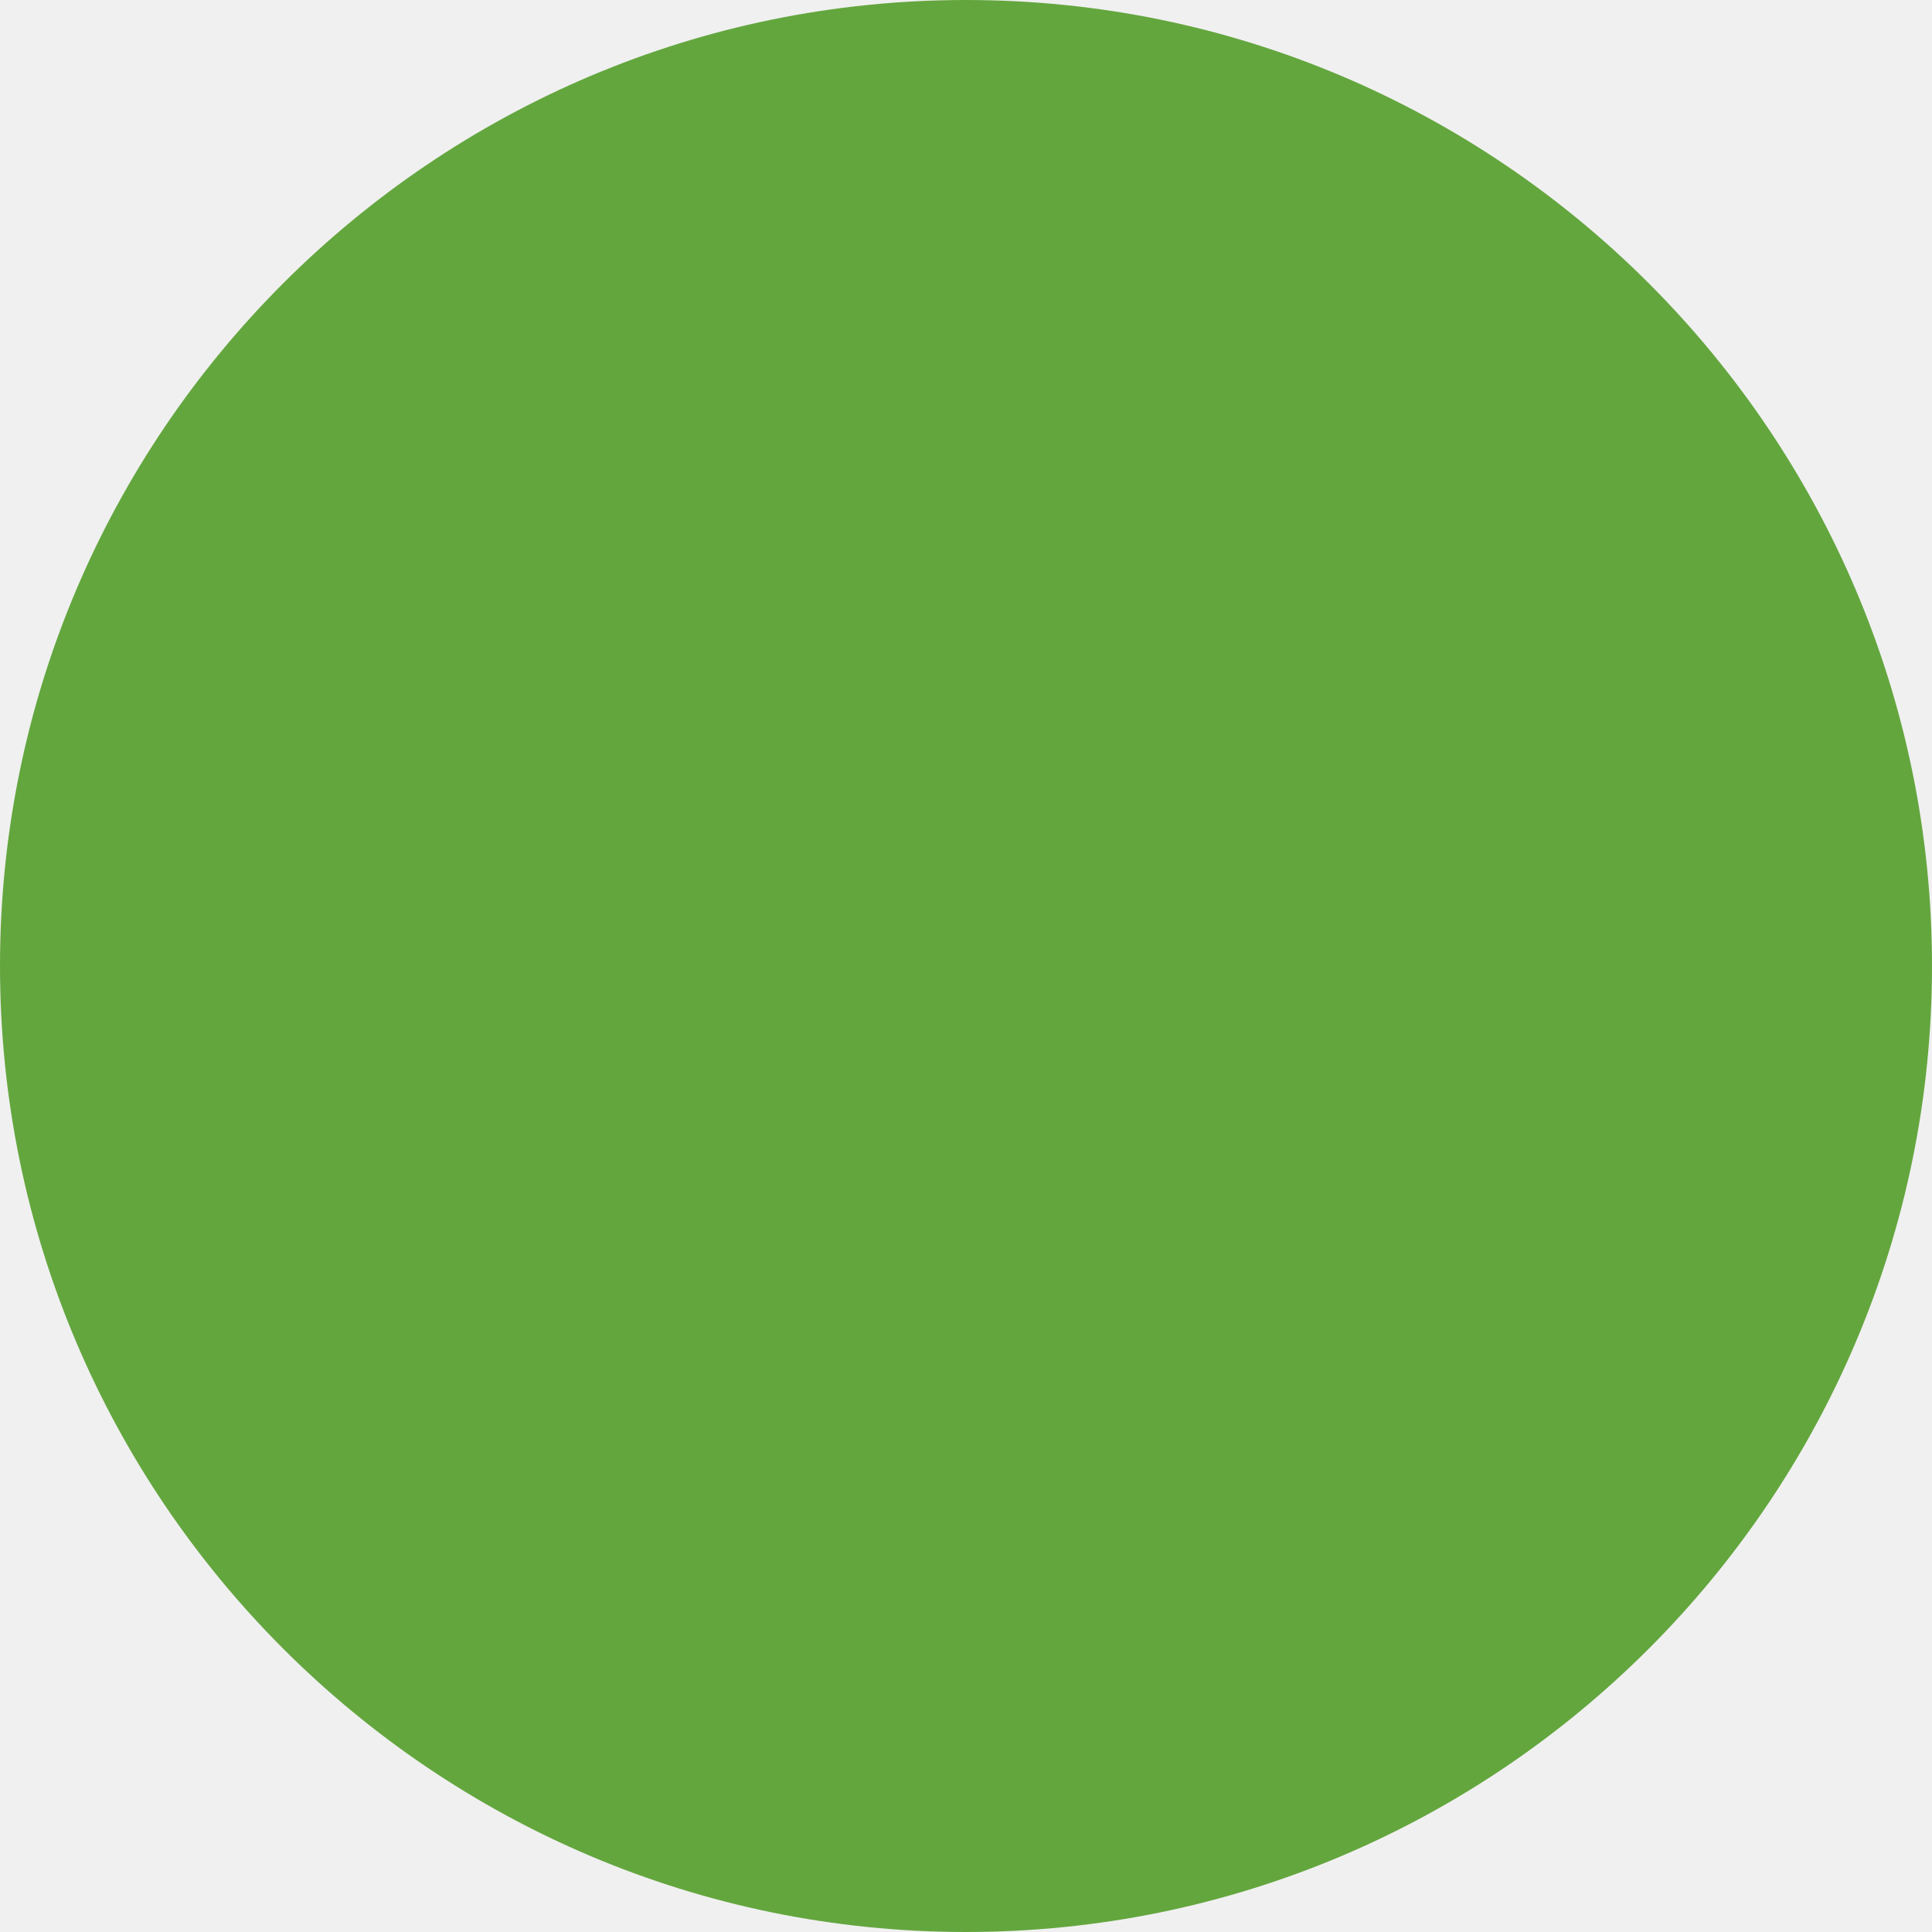
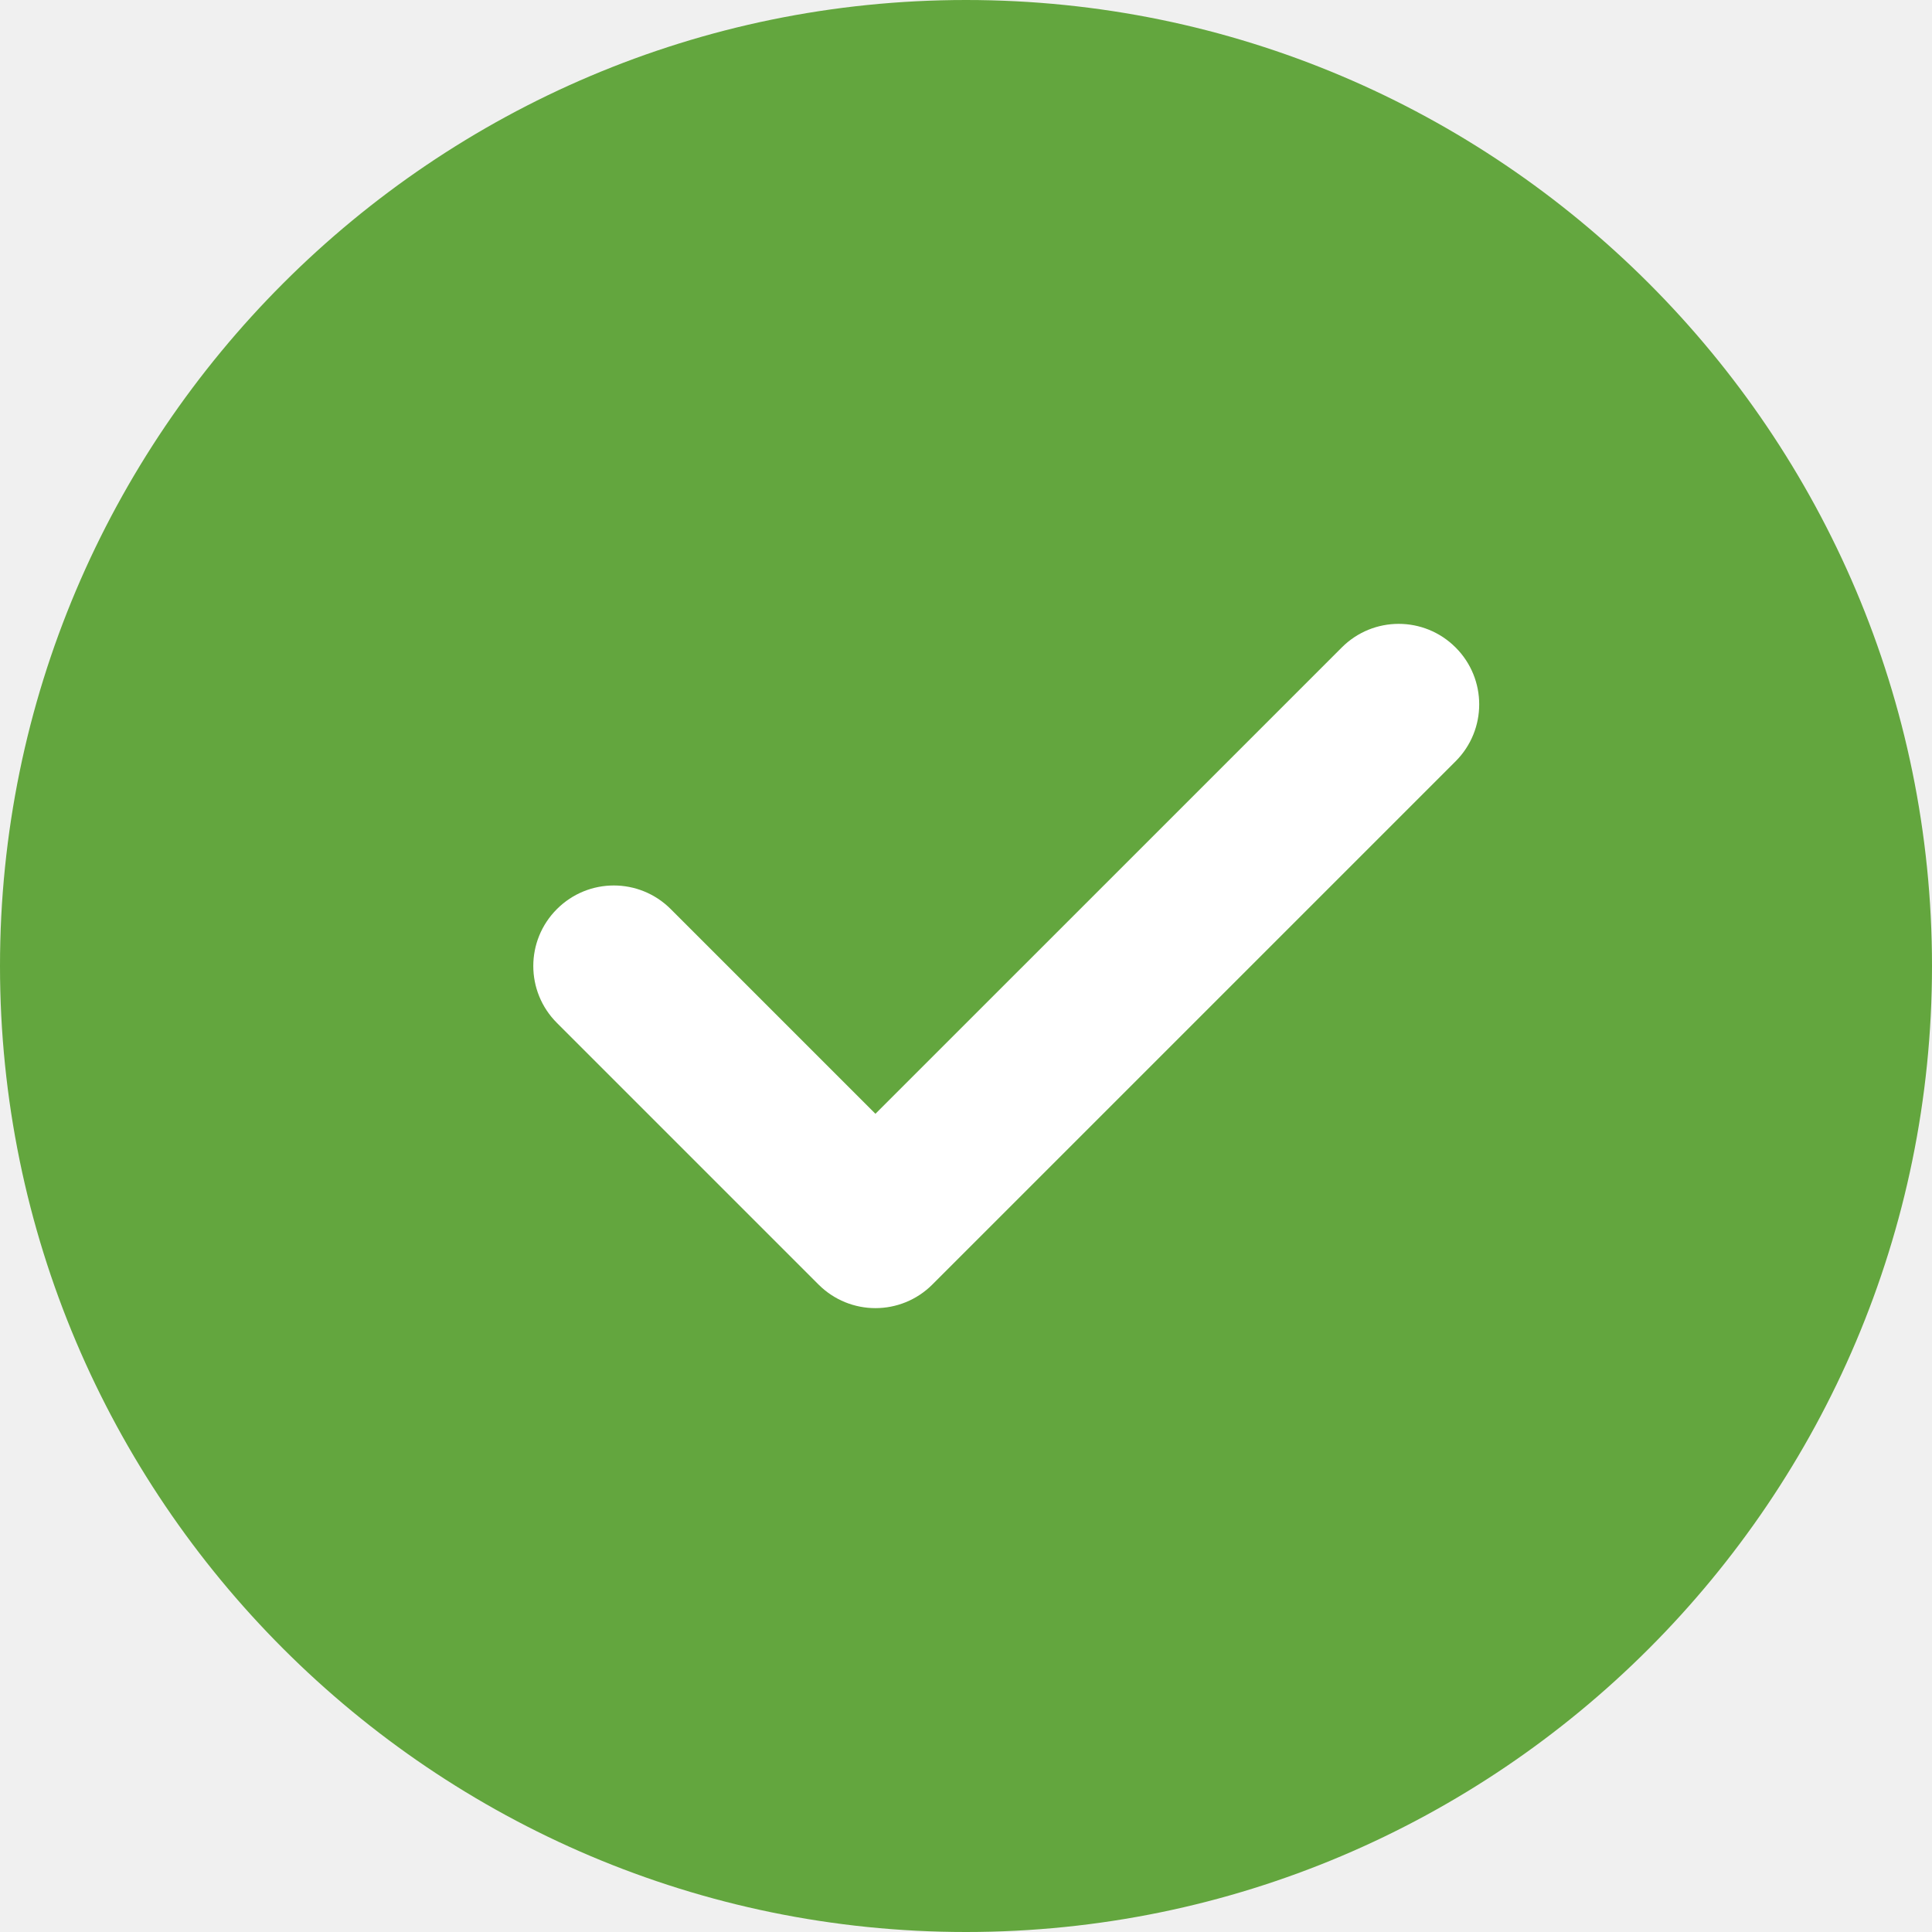
<svg xmlns="http://www.w3.org/2000/svg" height="512pt" viewBox="0 0 512 512" width="512pt">
  <path d="m256 0c-141.164 0-256 114.836-256 256s114.836 256 256 256 256-114.836 256-256-114.836-256-256-256zm0 0" fill="#63a63e" />
-   <path d="m385.75 201.75-138.668 138.664c-4.16 4.16-9.621 6.254-15.082 6.254s-10.922-2.094-15.082-6.254l-69.332-69.332c-8.344-8.34-8.344-21.824 0-30.164 8.34-8.344 21.82-8.344 30.164 0l54.25 54.25 123.586-123.582c8.34-8.344 21.82-8.344 30.164 0 8.34 8.34 8.34 21.82 0 30.164zm0 0" fill="#ffffff00" />
+   <path d="m385.75 201.75-138.668 138.664c-4.16 4.16-9.621 6.254-15.082 6.254s-10.922-2.094-15.082-6.254l-69.332-69.332c-8.344-8.34-8.344-21.824 0-30.164 8.34-8.344 21.82-8.344 30.164 0l54.25 54.25 123.586-123.582c8.34-8.344 21.82-8.344 30.164 0 8.34 8.34 8.34 21.82 0 30.164zm0 0" fill="#ffffff" />
</svg>
